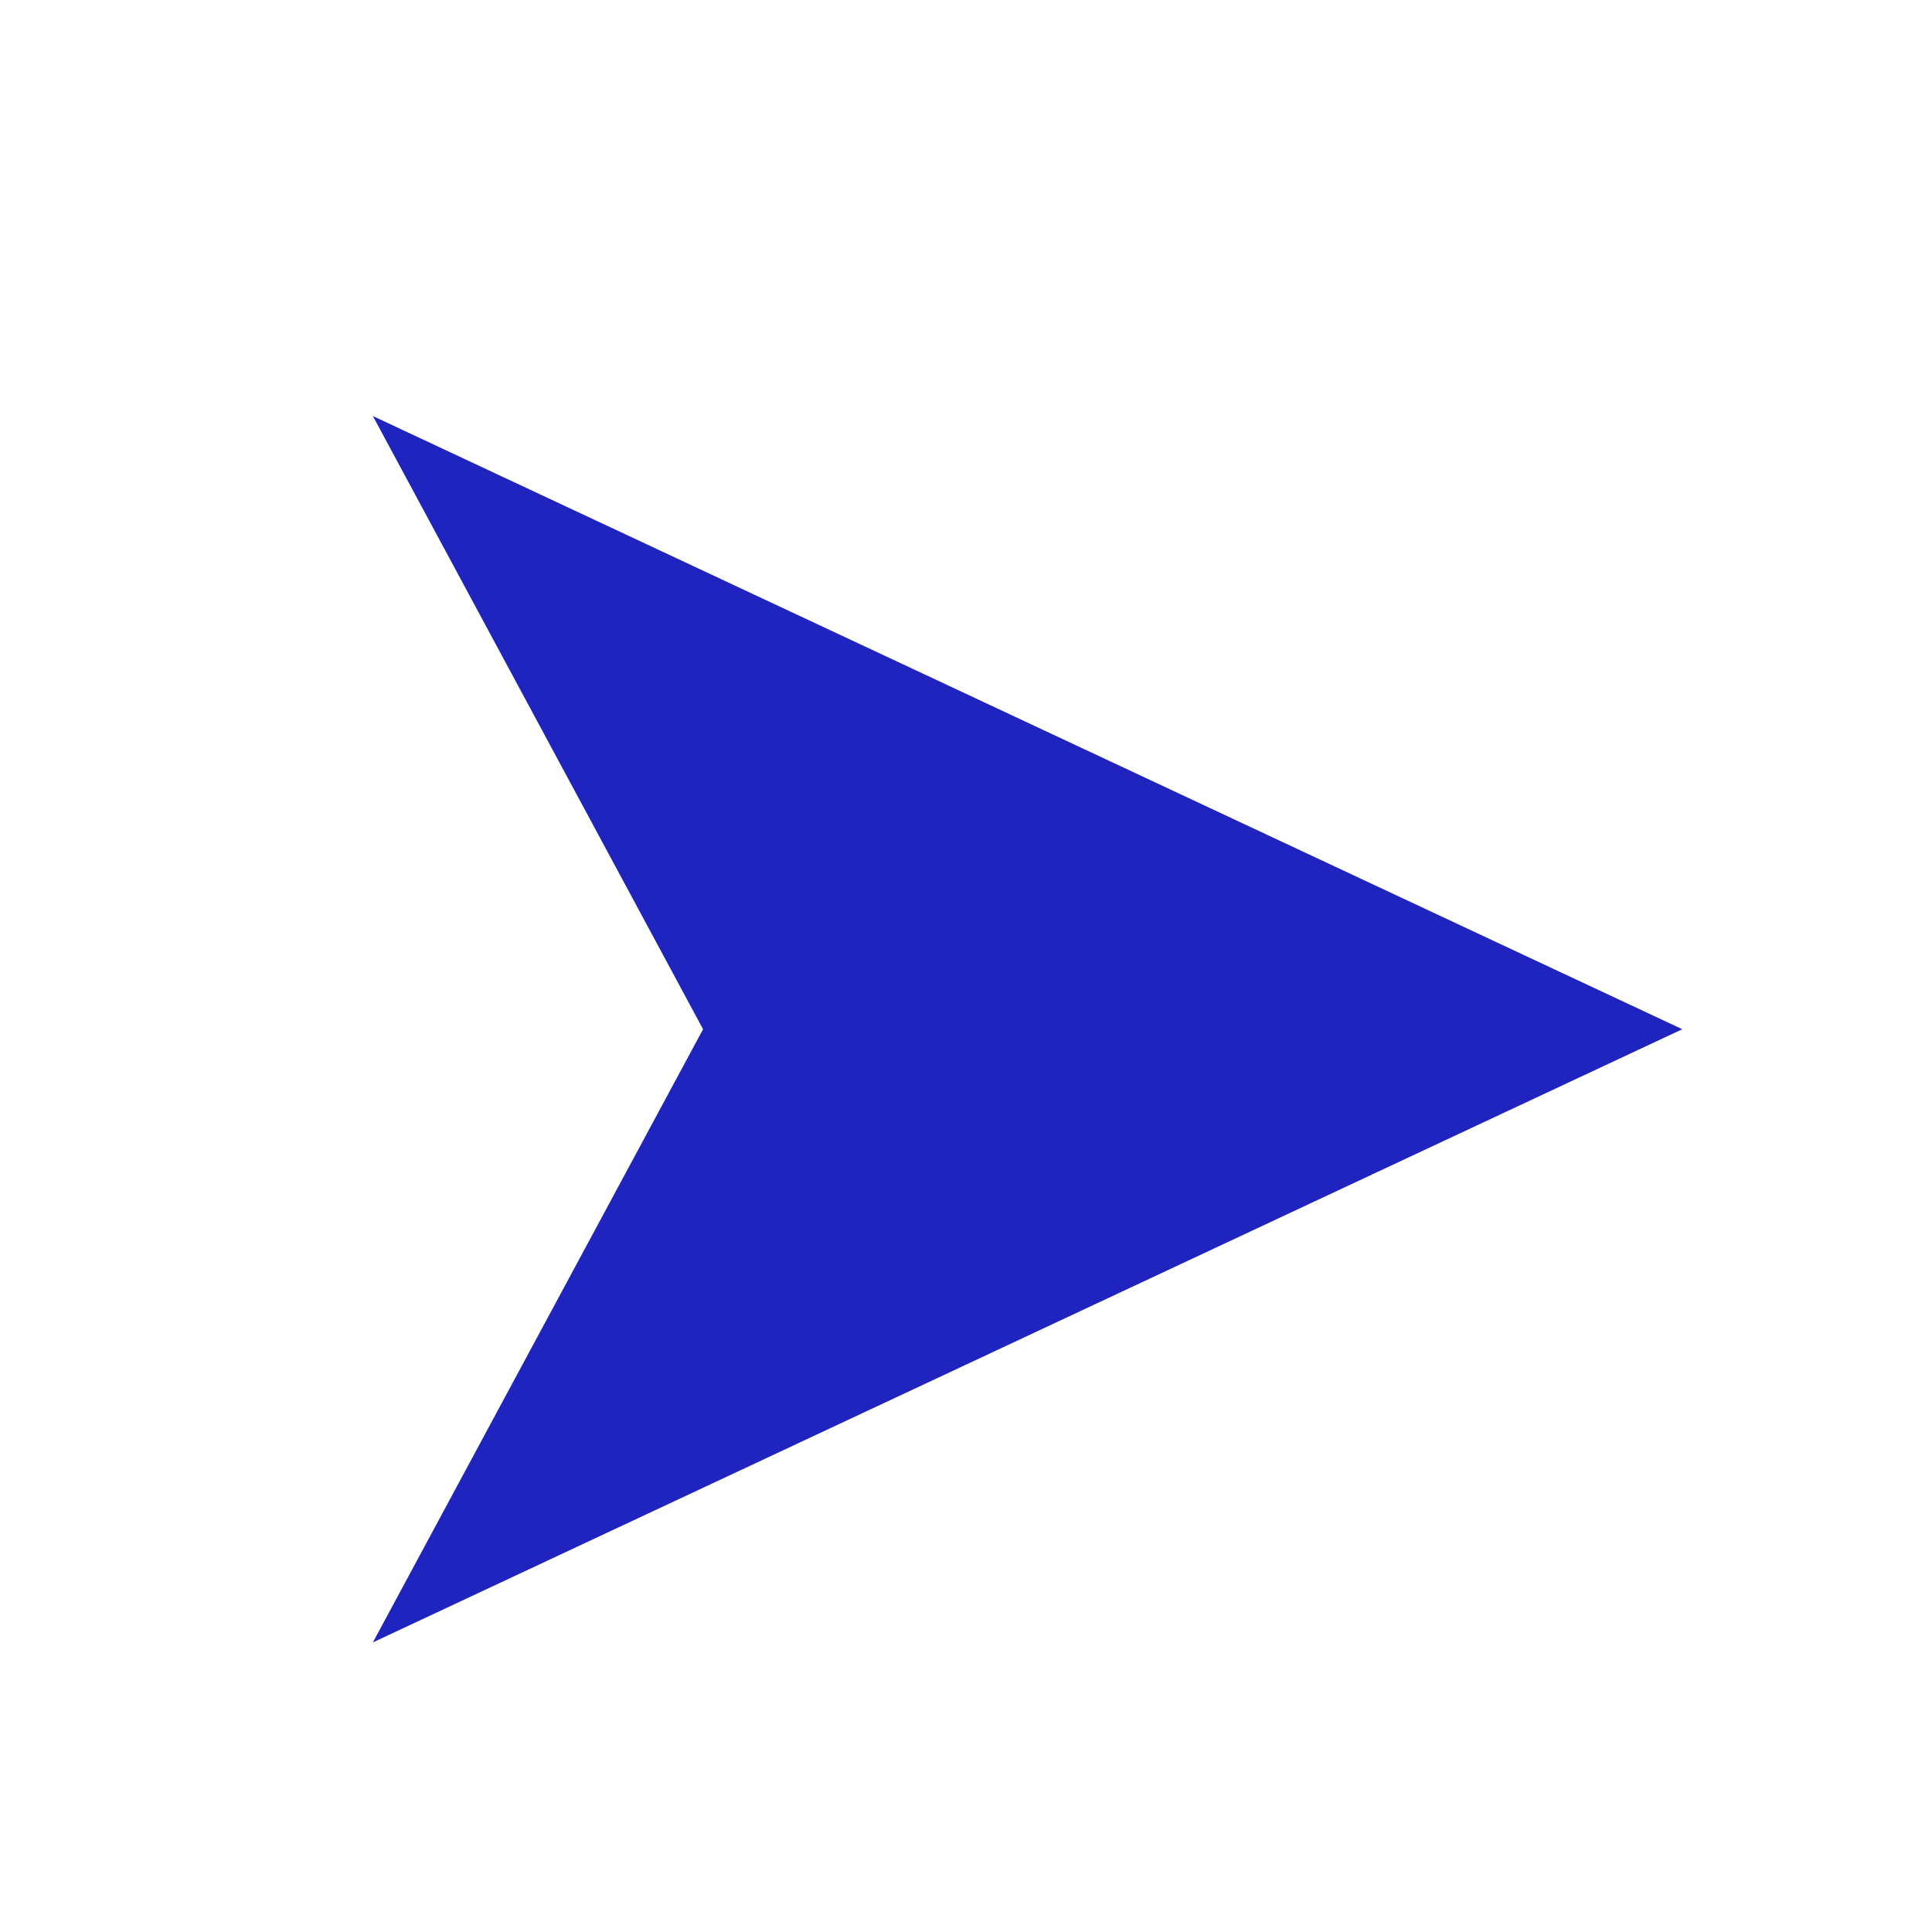
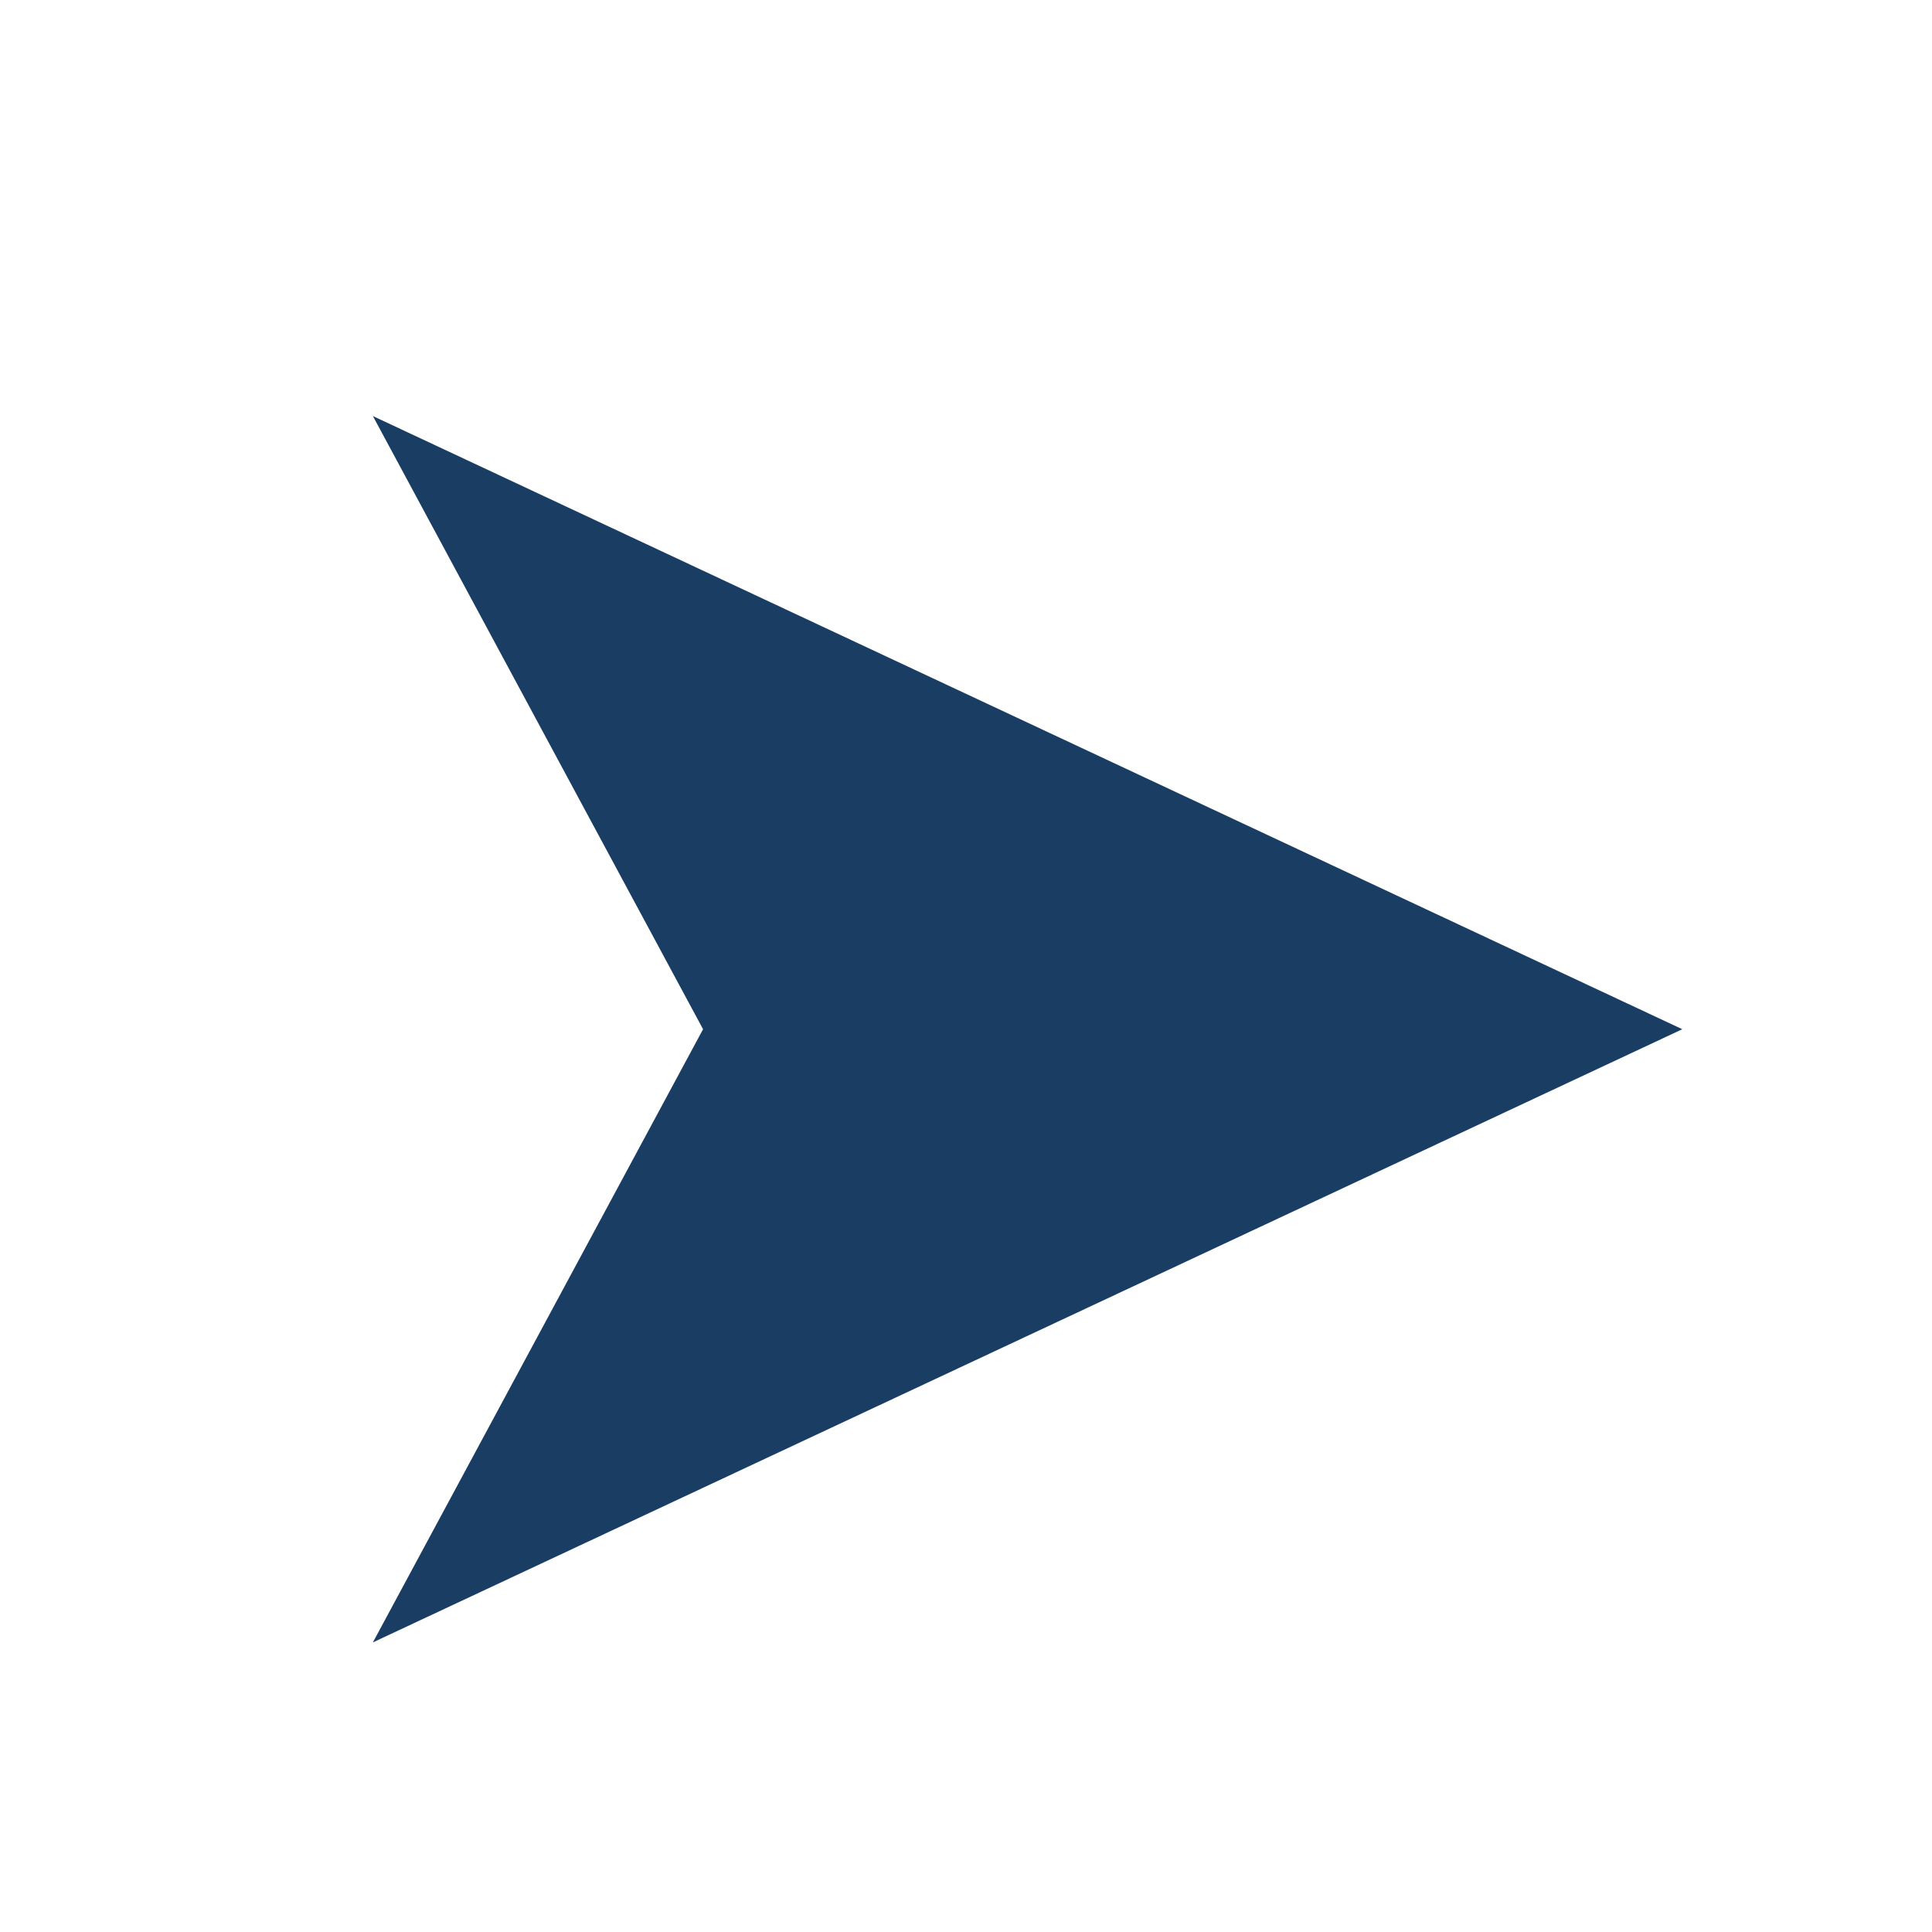
<svg xmlns="http://www.w3.org/2000/svg" width="40" height="40" viewBox="0 0 40 40" fill="none">
  <defs>
    <clipPath id="clip_path_1">
      <rect width="40" height="40" />
    </clipPath>
  </defs>
-   <path d="M14.556 24.59L7.72 11.895L34.83 24.59L7.72 37.285L14.556 24.59Z" clip-path="url(#clip_path_1)" fill="#1F24BF" transform="translate(0 -3.281)" />
+   <path d="M14.556 24.59L7.72 11.895L34.83 24.59L7.72 37.285L14.556 24.59Z" clip-path="url(#clip_path_1)" fill="#1A3D63" transform="translate(0 -3.281)" />
</svg>
